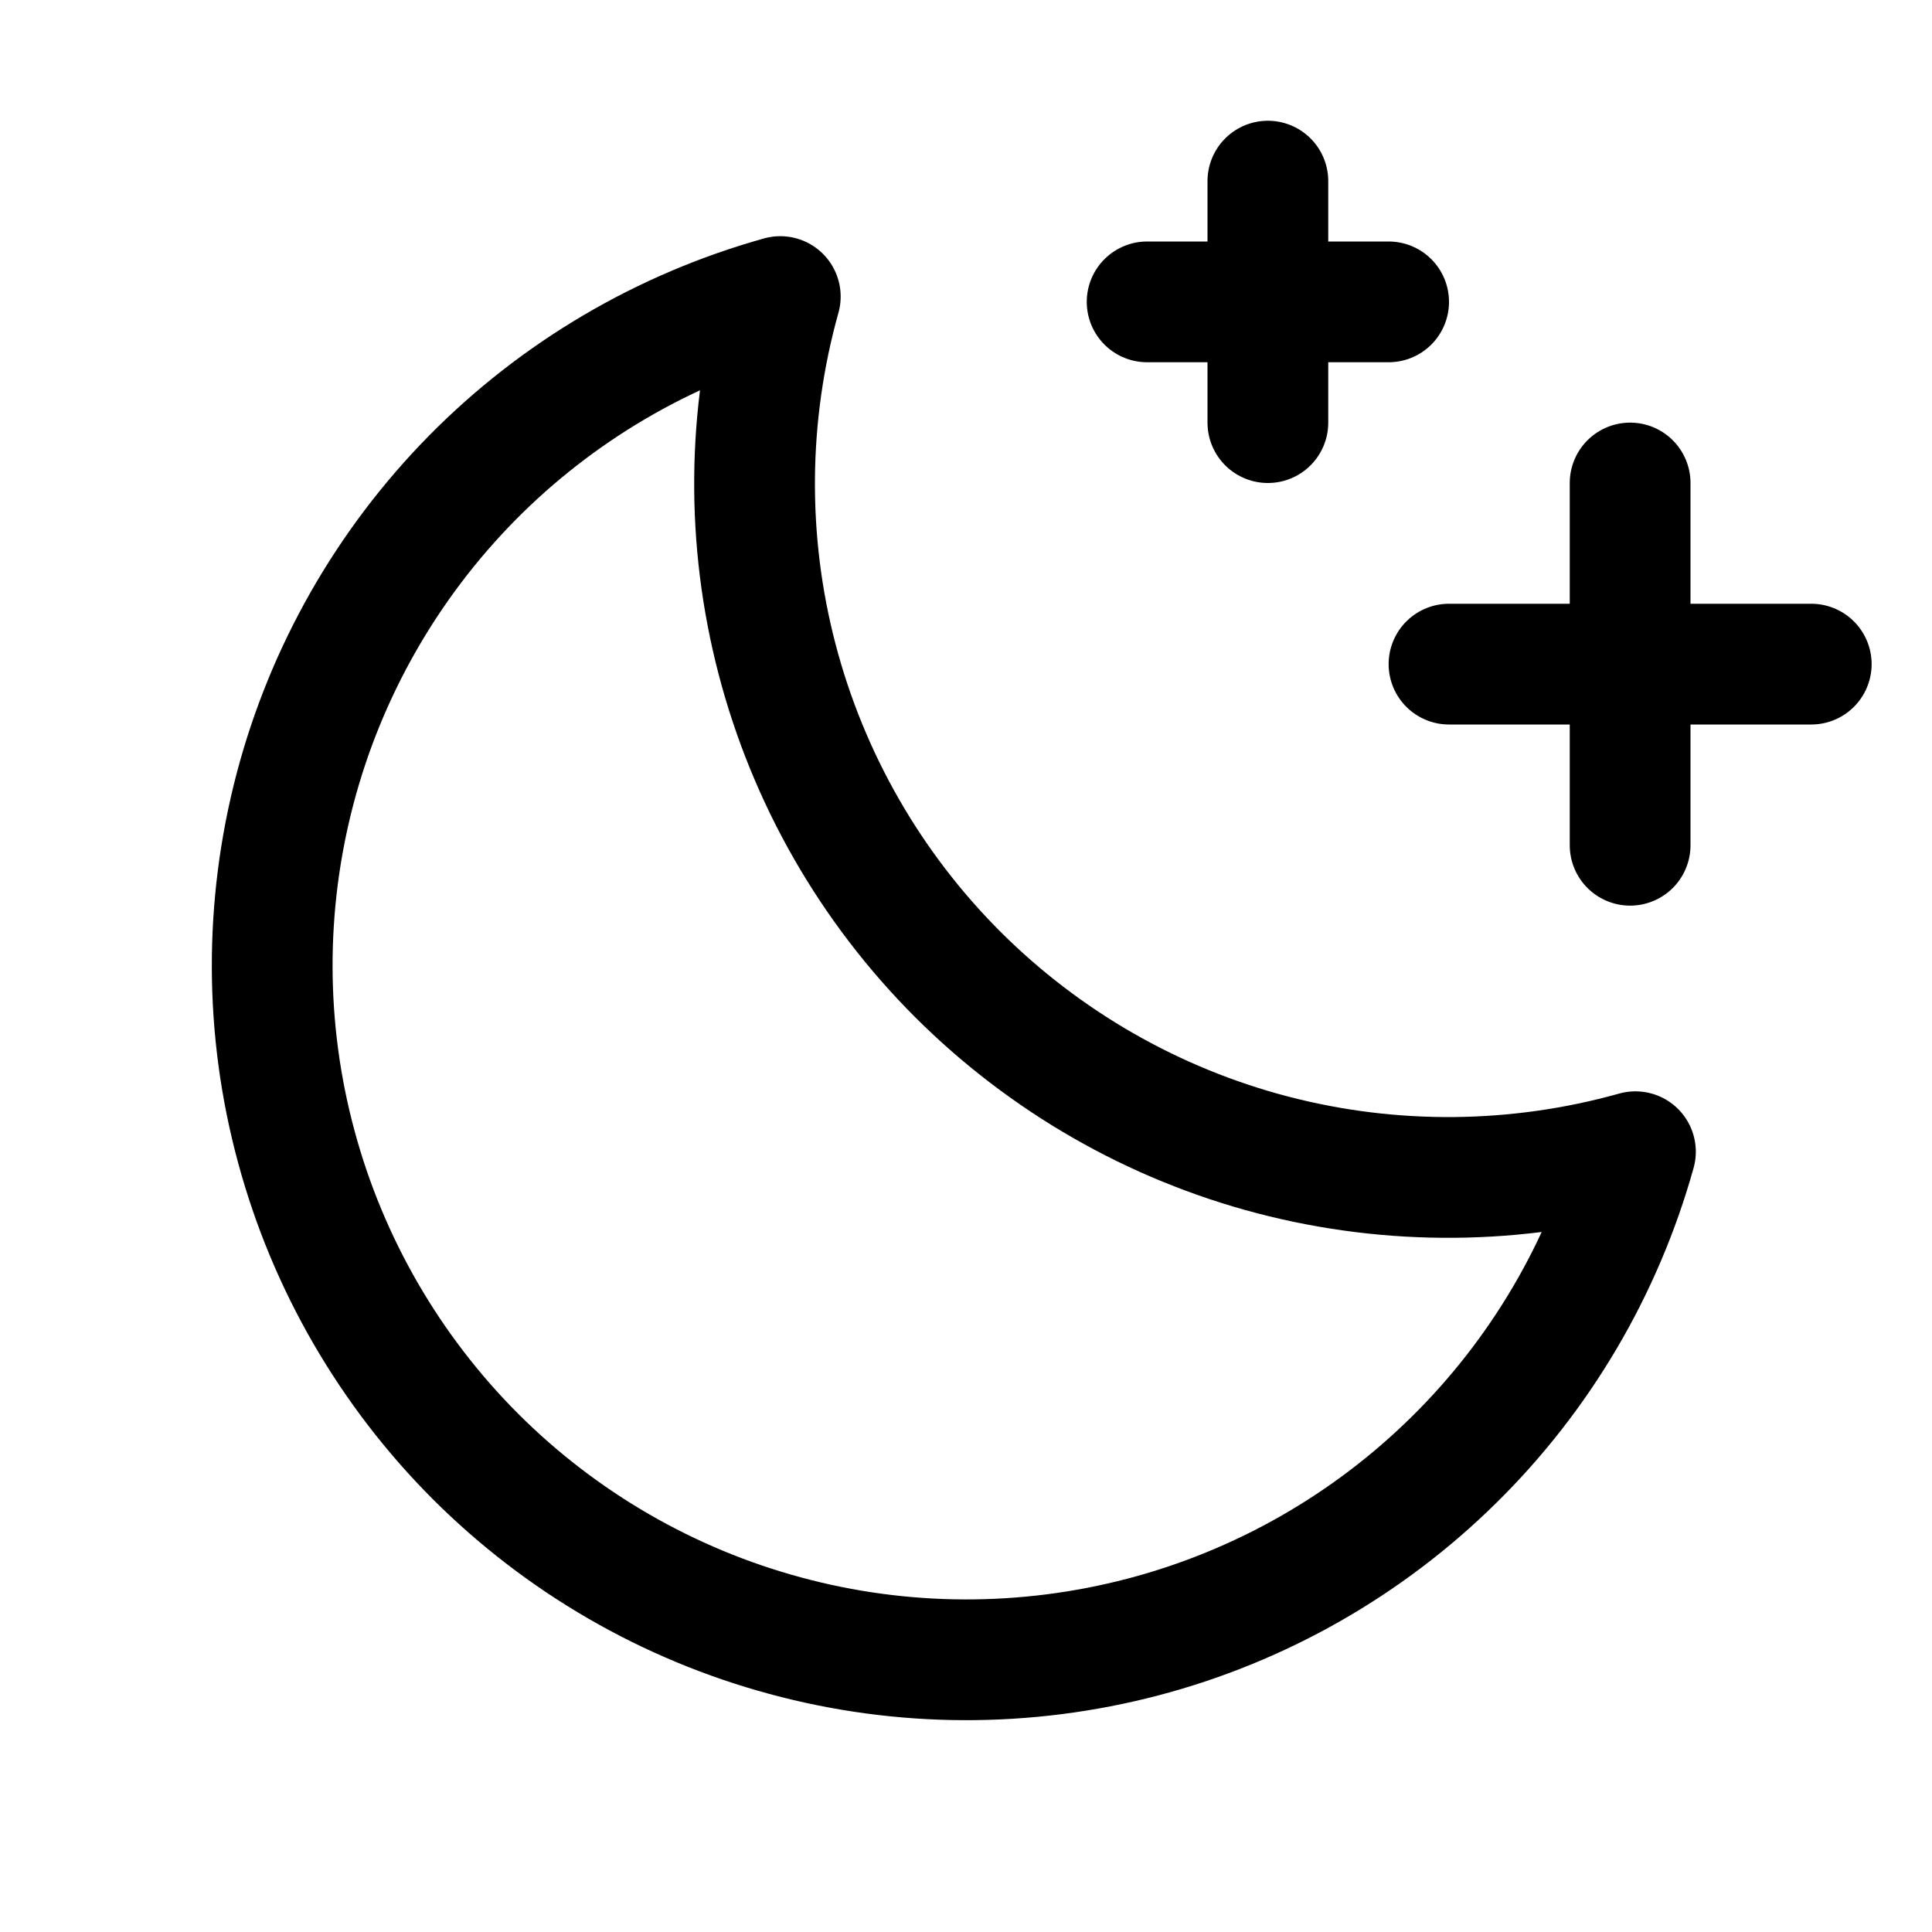
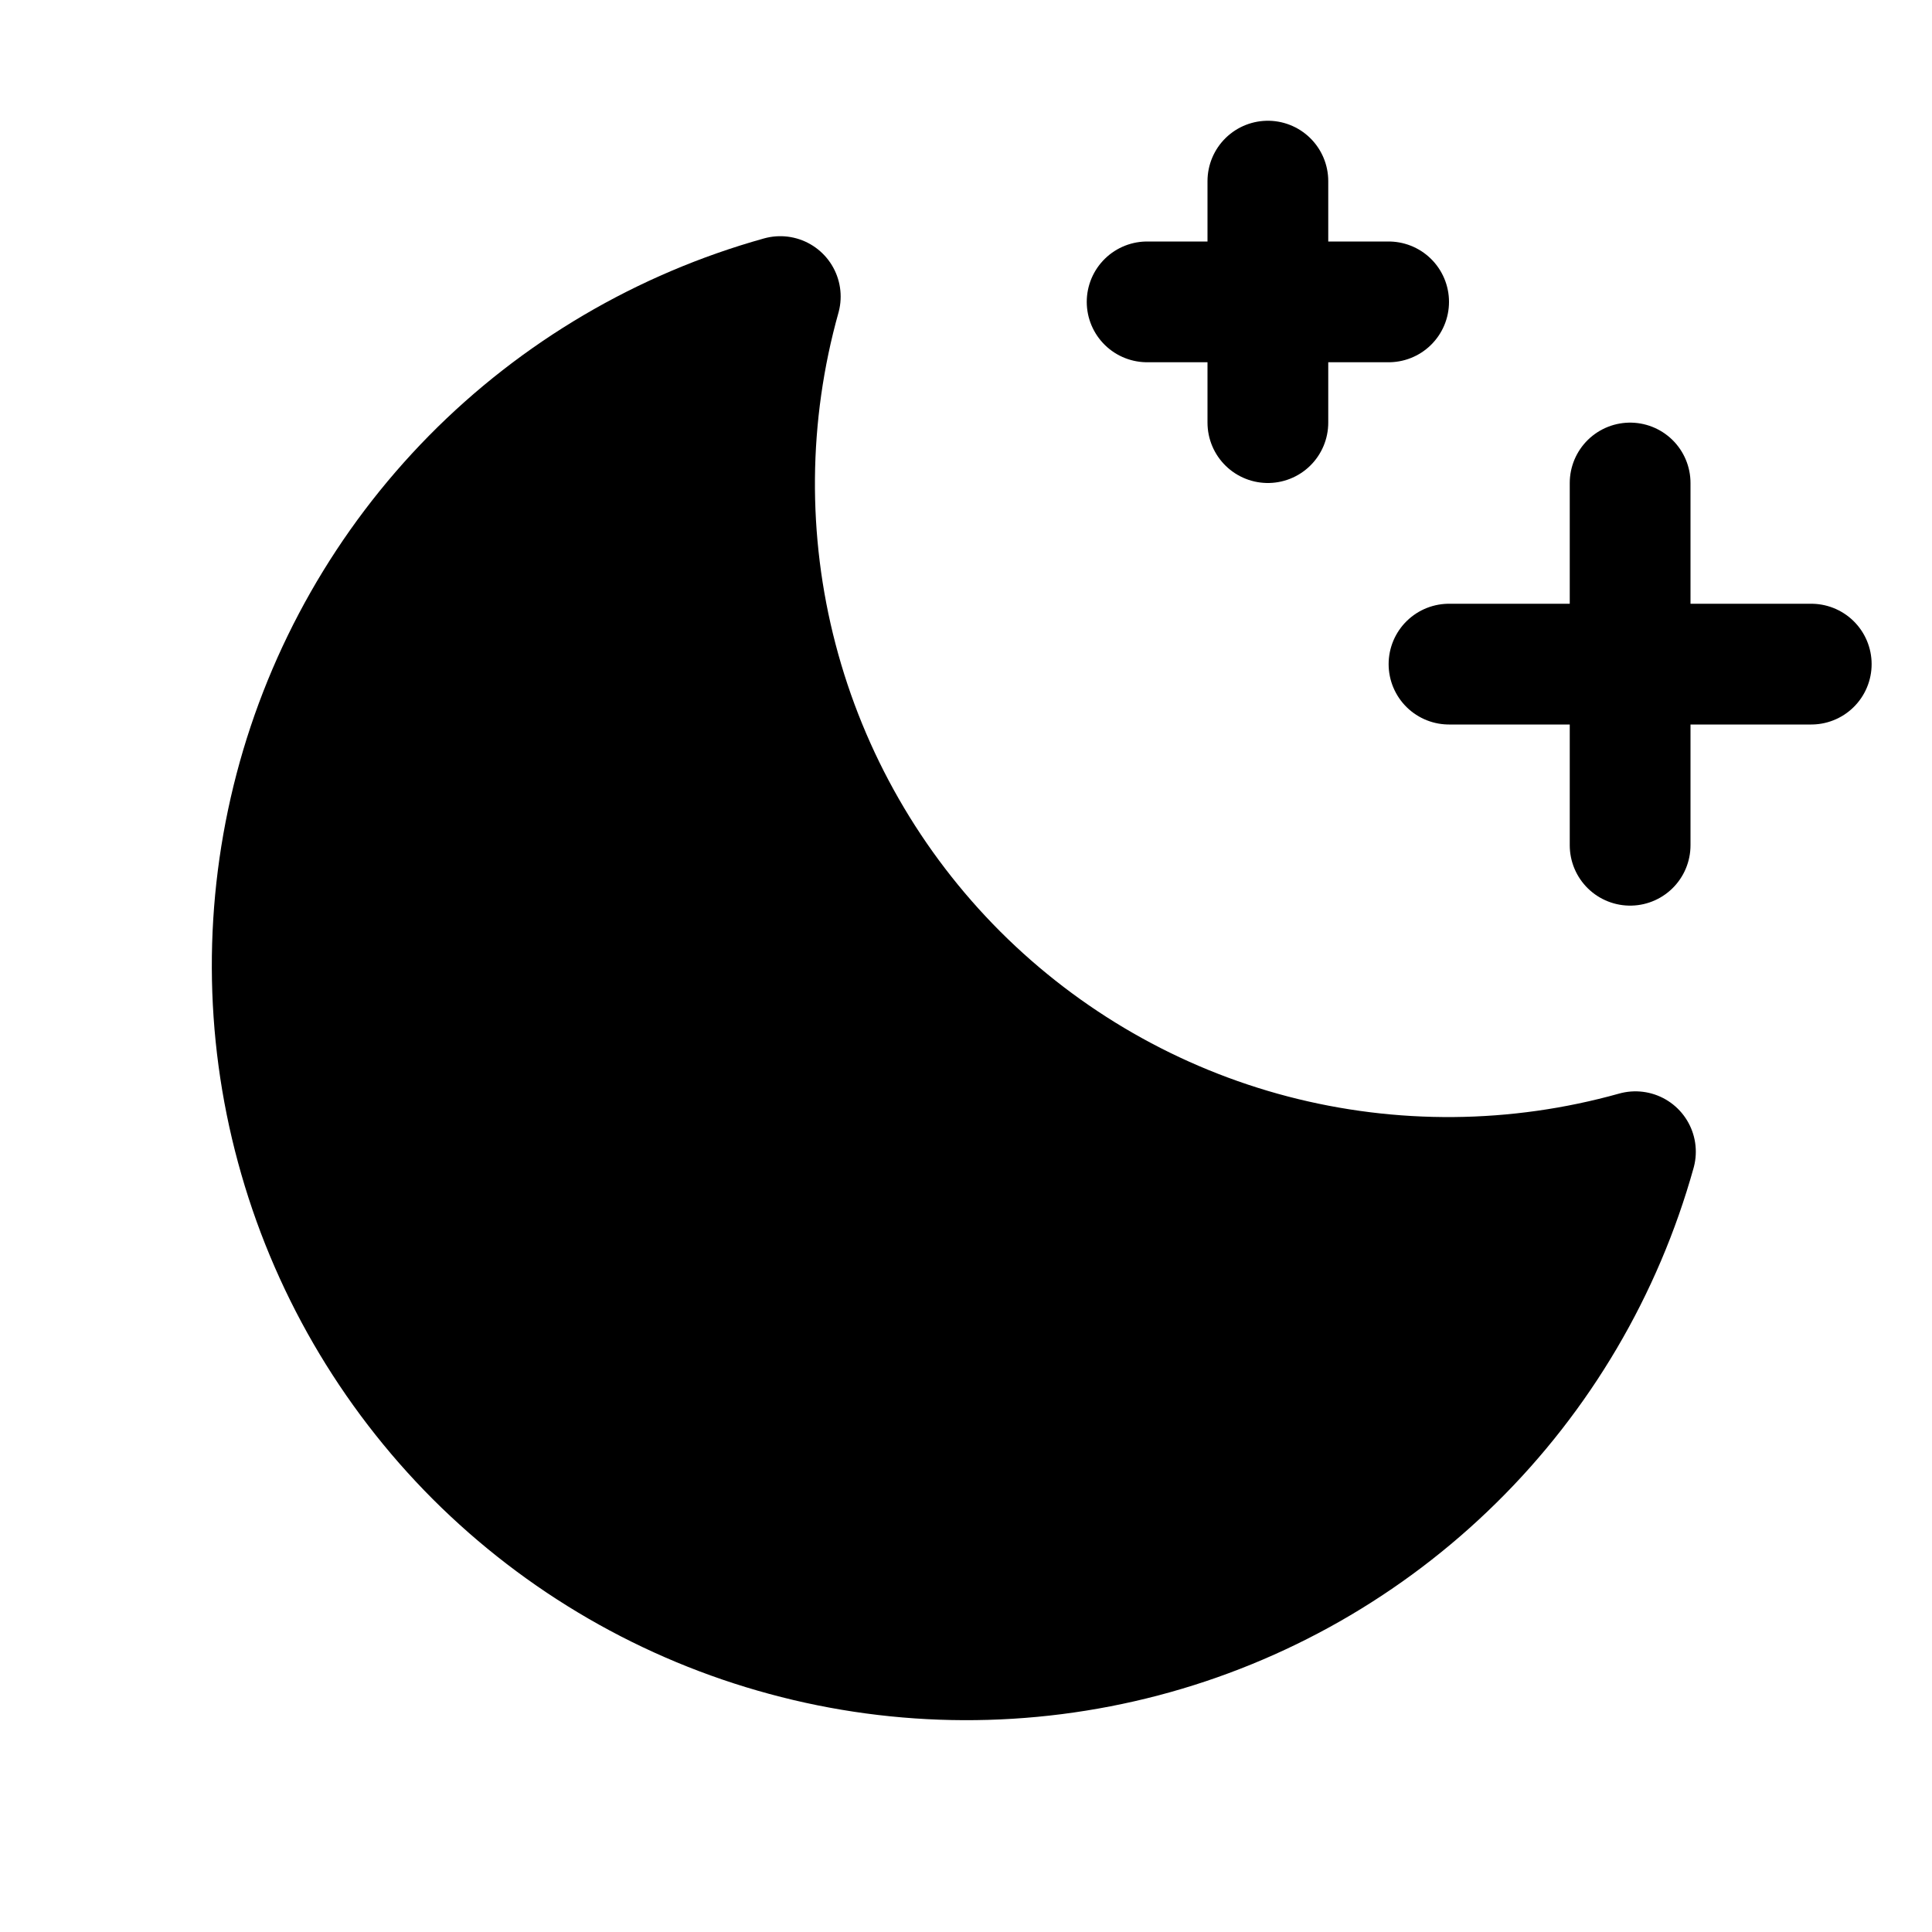
- <svg xmlns="http://www.w3.org/2000/svg" width="16" height="16" viewBox="0 0 16 16" fill="none">
+ <svg xmlns="http://www.w3.org/2000/svg" width="16" height="16" viewBox="0 0 16 16" fill="black">
  <path d="M13.5 7V4" stroke="black" stroke-linecap="round" stroke-linejoin="round" />
  <path d="M15 5.5H12" stroke="black" stroke-linecap="round" stroke-linejoin="round" />
  <path d="M10.5 1.5V3.5" stroke="black" stroke-linecap="round" stroke-linejoin="round" />
  <path d="M11.5 2.5H9.5" stroke="black" stroke-linecap="round" stroke-linejoin="round" />
  <path d="M13.544 9.538C12.562 9.813 11.525 9.822 10.538 9.564C9.552 9.306 8.652 8.789 7.931 8.069C7.21 7.348 6.694 6.448 6.436 5.461C6.178 4.475 6.187 3.438 6.462 2.456C5.495 2.726 4.614 3.244 3.909 3.959C3.204 4.675 2.698 5.563 2.443 6.534C2.188 7.506 2.191 8.528 2.454 9.497C2.716 10.467 3.228 11.351 3.938 12.062C4.649 12.772 5.533 13.284 6.503 13.546C7.472 13.809 8.494 13.812 9.466 13.557C10.437 13.302 11.325 12.796 12.04 12.091C12.756 11.386 13.274 10.505 13.544 9.538Z" stroke="black" stroke-linecap="round" stroke-linejoin="round" />
</svg>
